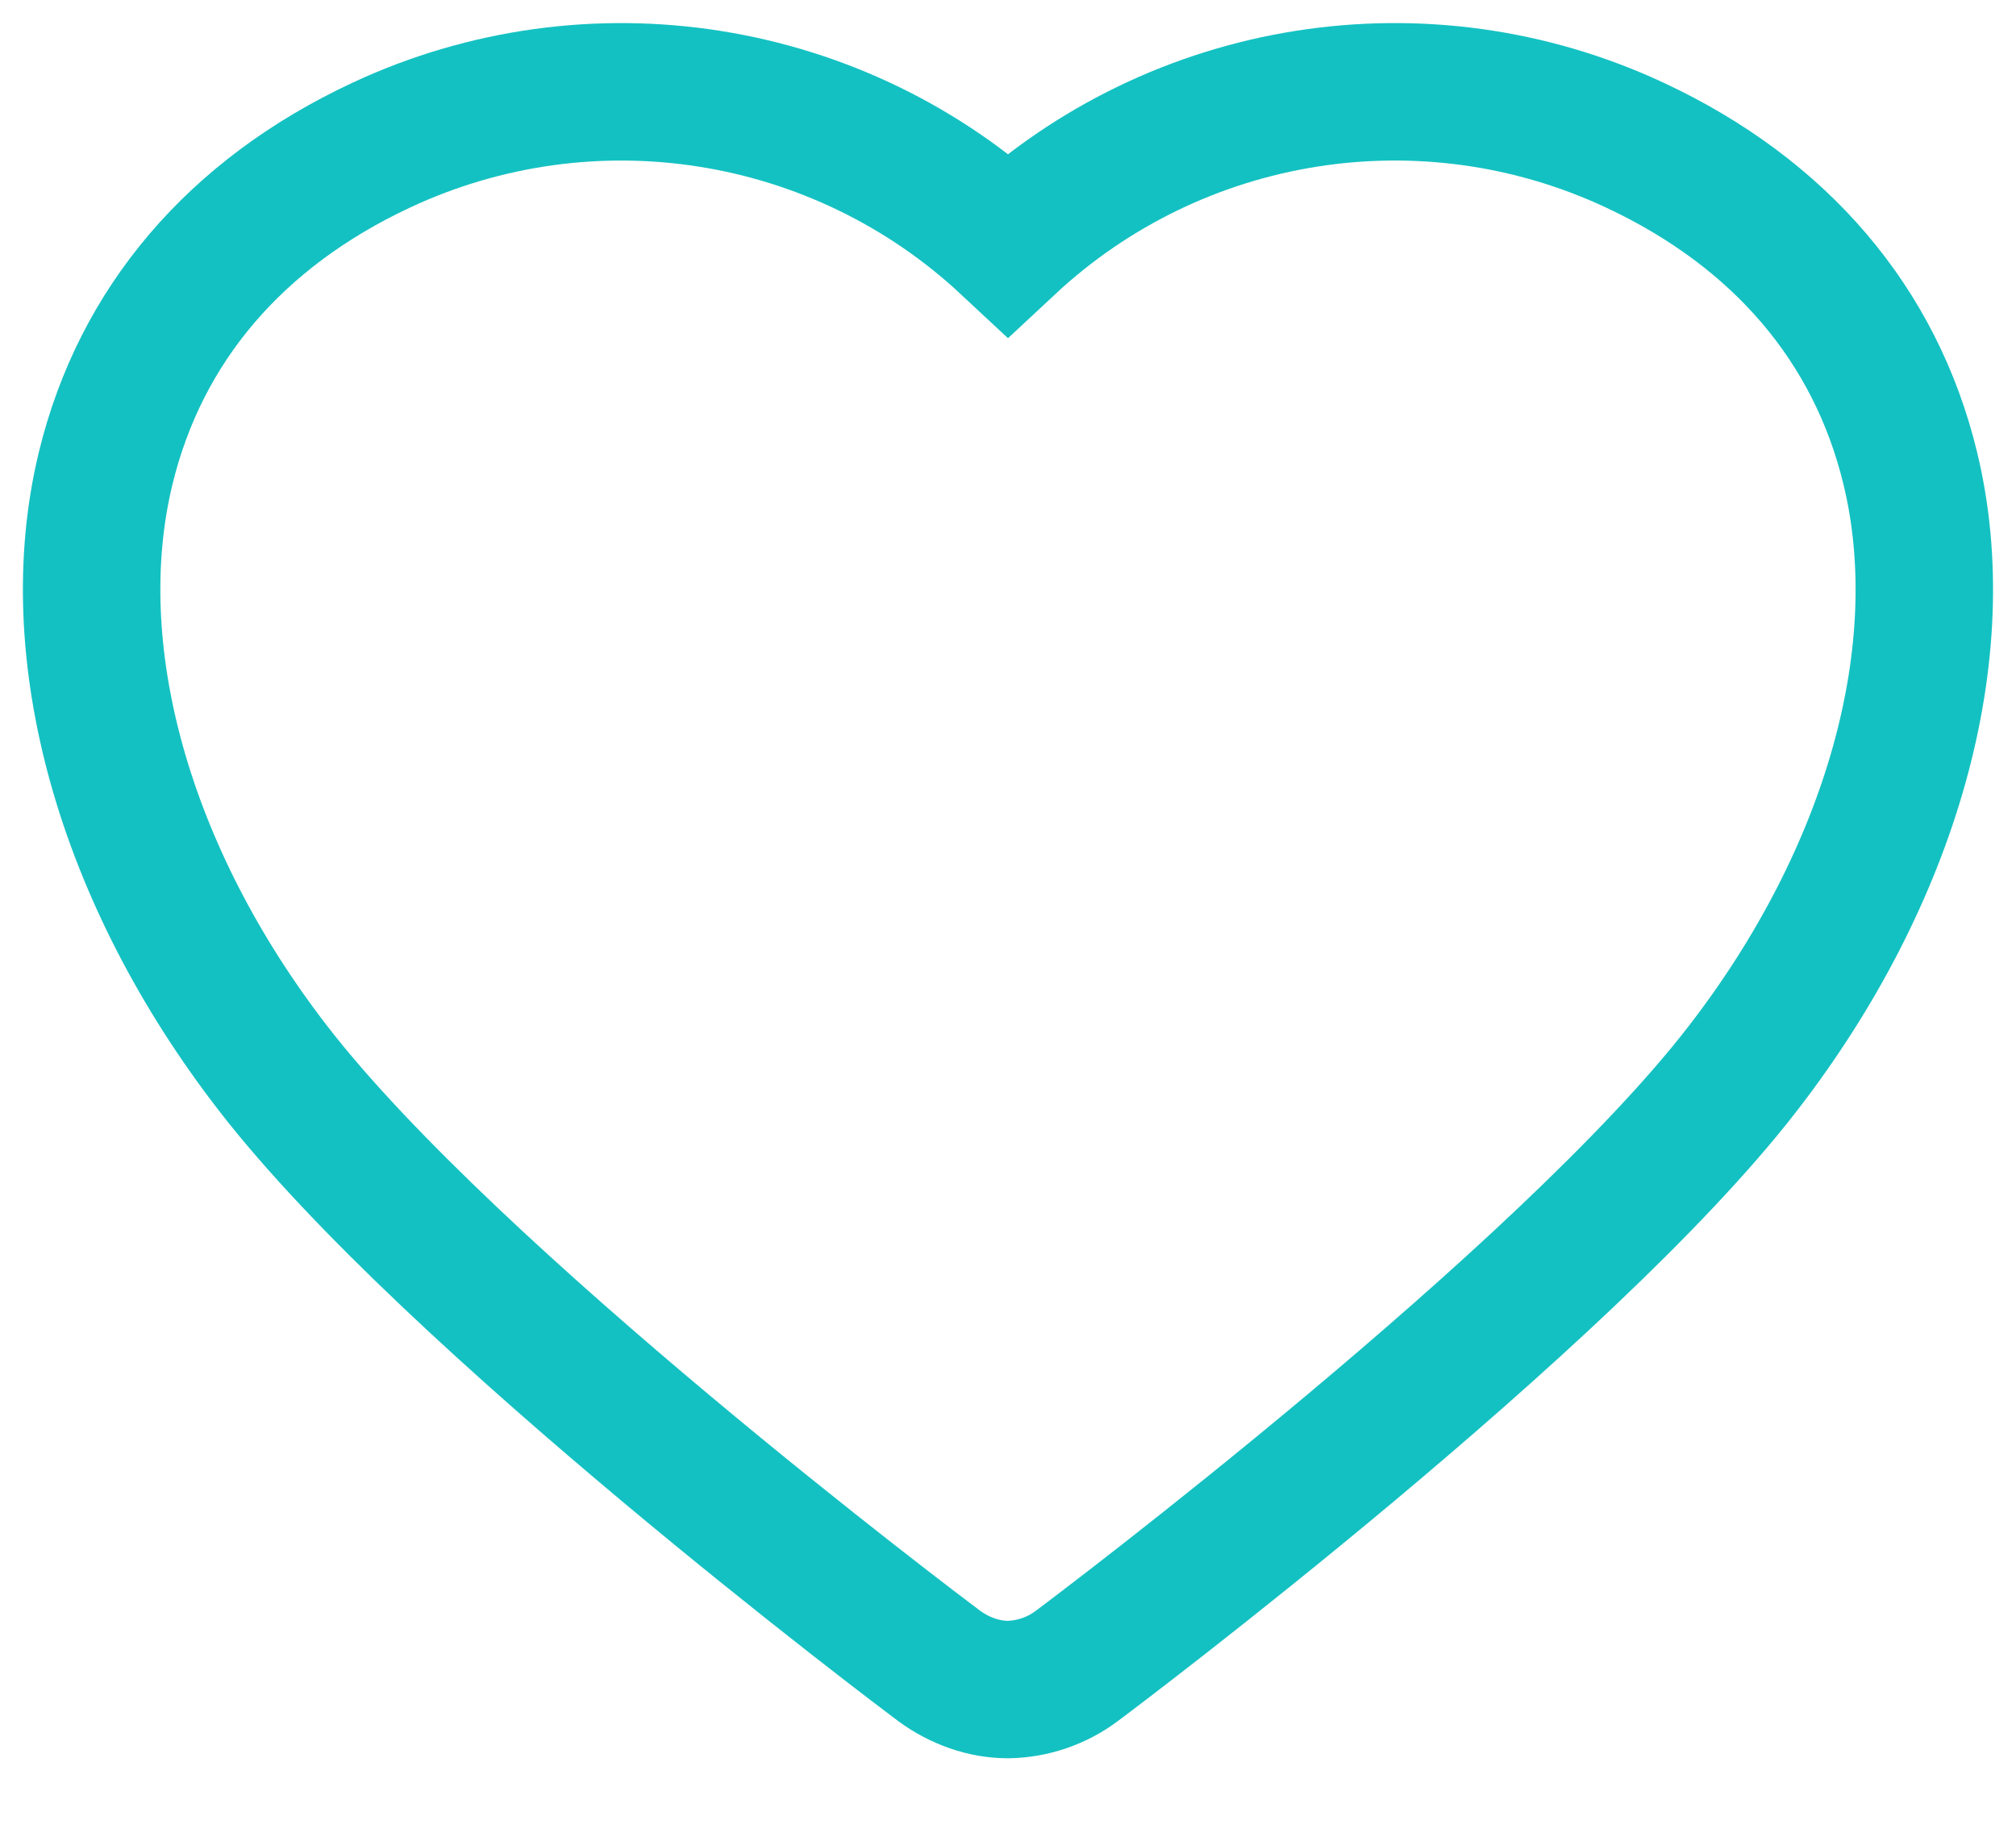
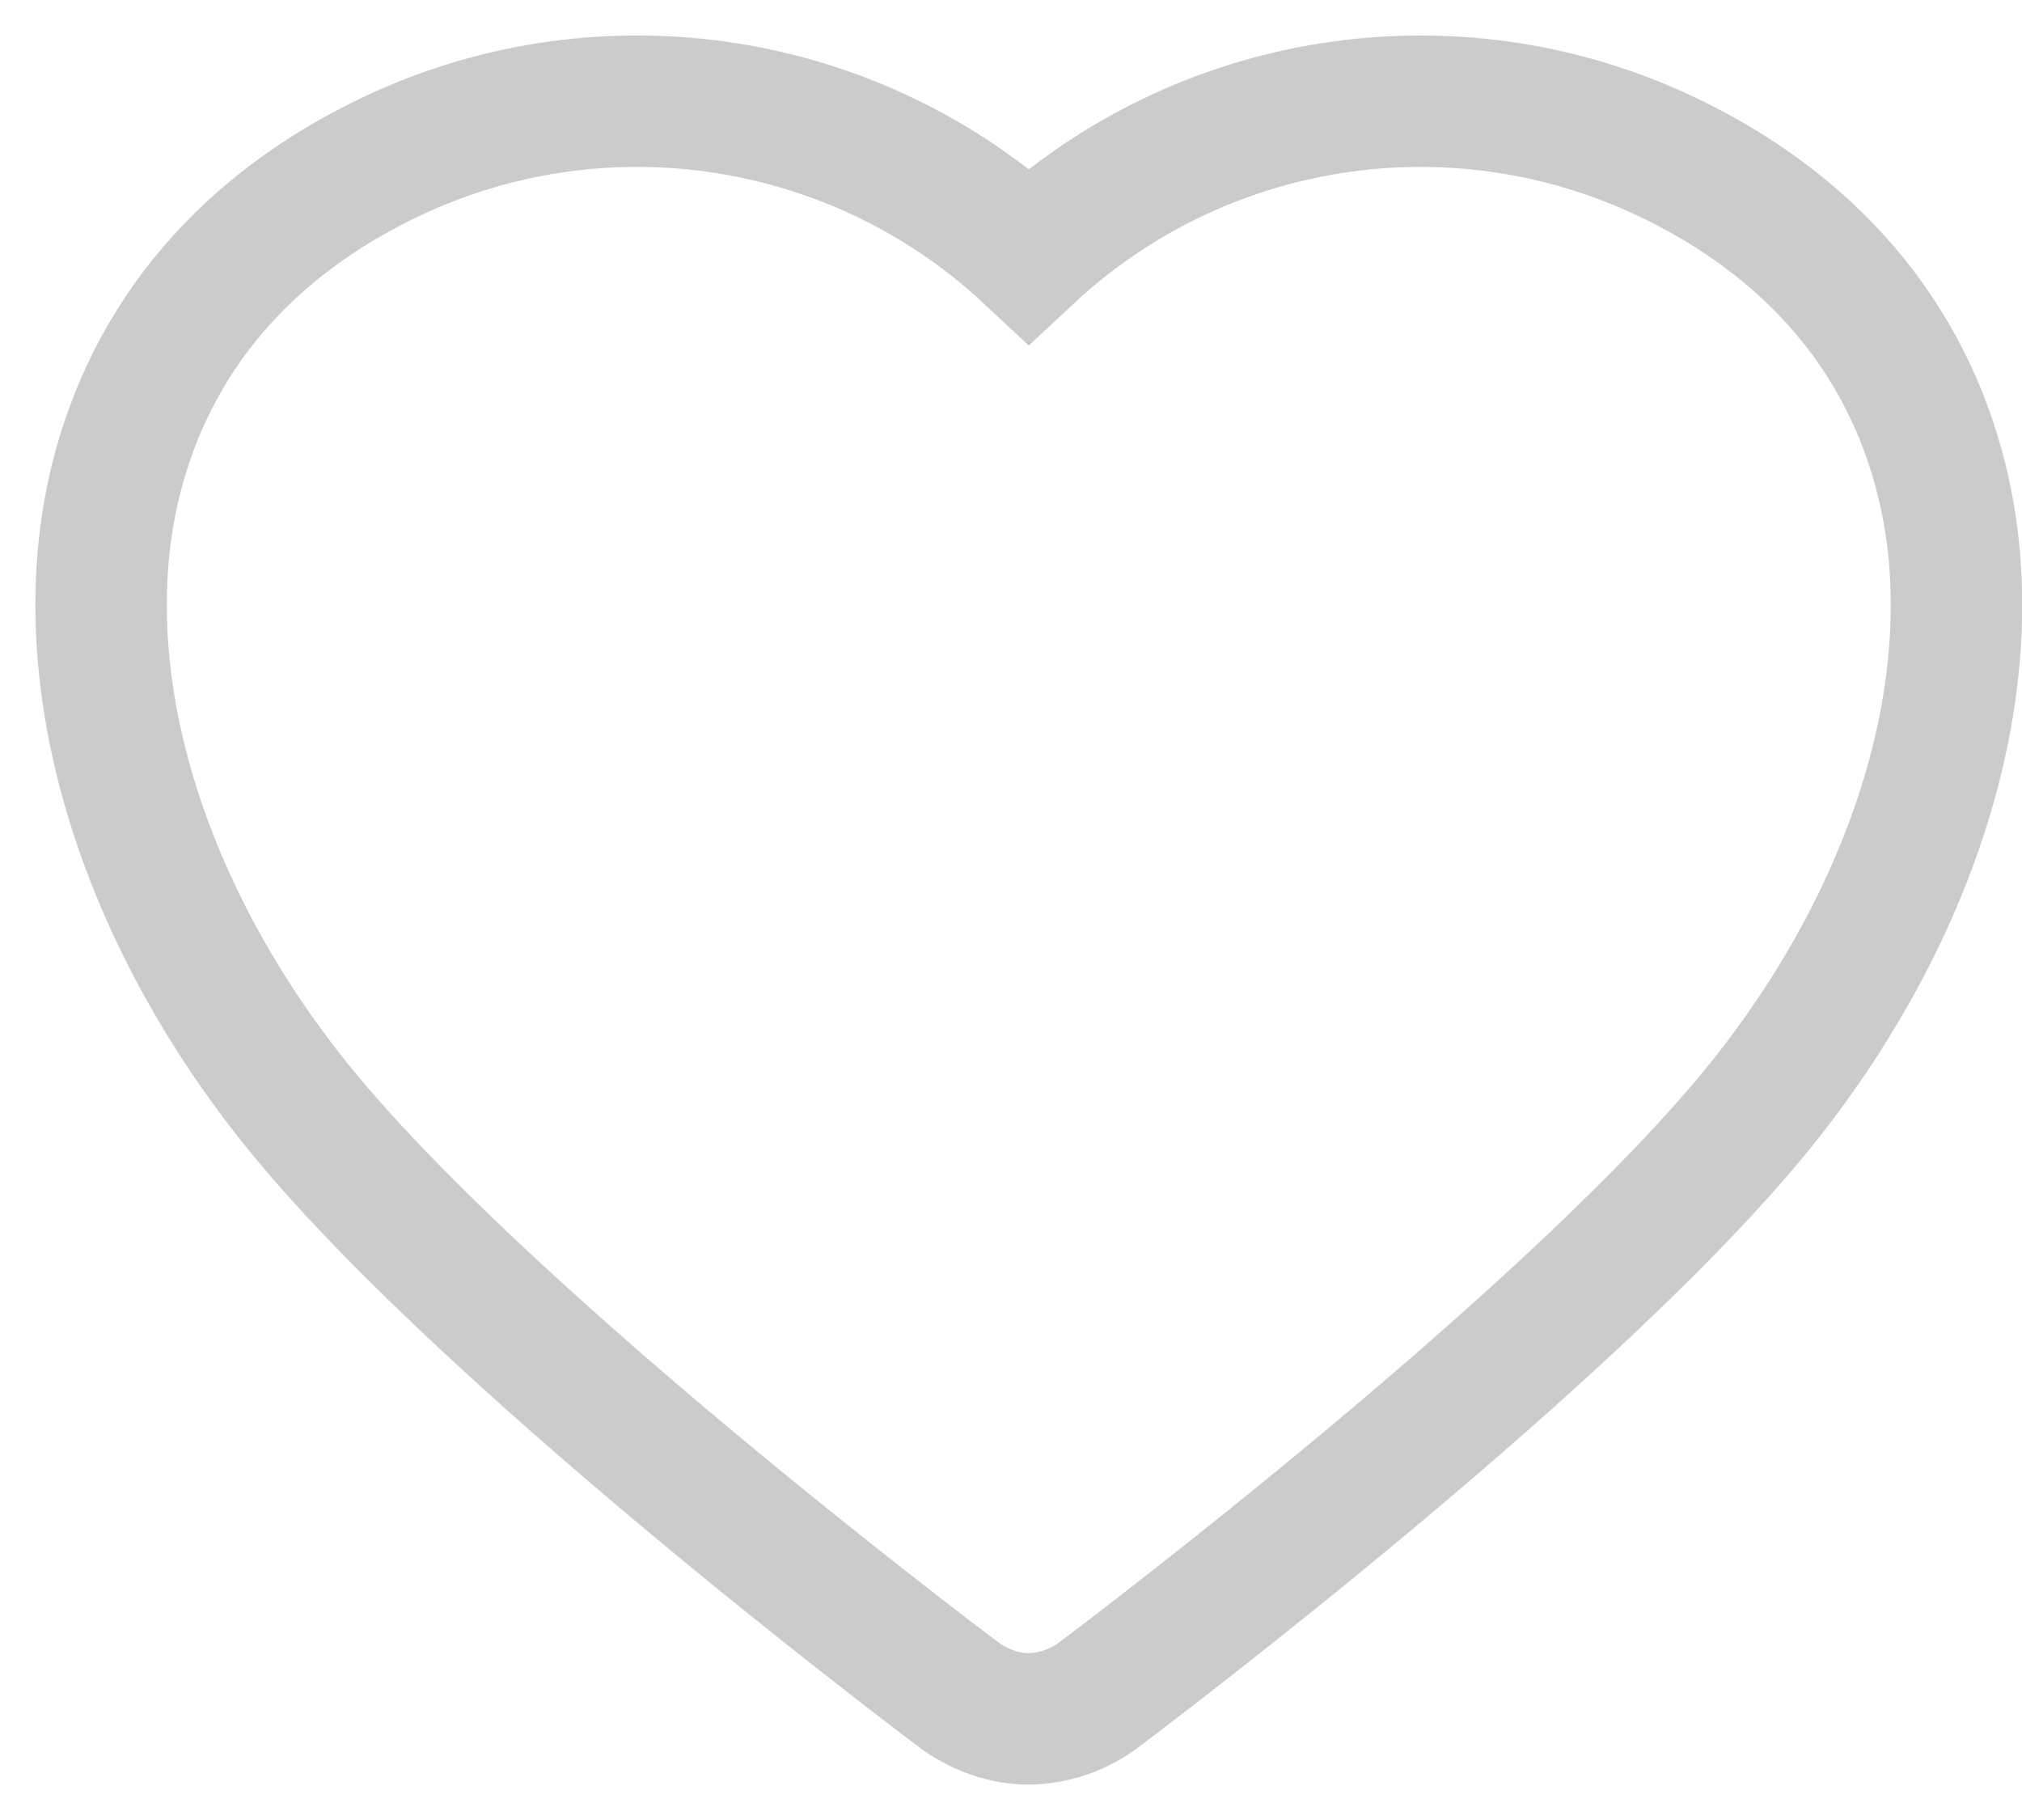
- <svg xmlns="http://www.w3.org/2000/svg" width="22" height="20">
-   <path d="M11 18.437c-.264 0-.528-.095-.75-.257-.217-.162-5.33-4.01-7.27-6.522C1.351 9.552.668 7.108 1.153 5.11c.38-1.566 1.418-2.782 3.003-3.524A6.187 6.187 0 0 1 11 2.665a6.188 6.188 0 0 1 6.843-1.08c1.586.742 2.624 1.958 3.003 3.524.486 1.999-.197 4.443-1.827 6.55-1.937 2.51-7.052 6.36-7.269 6.521a1.289 1.289 0 0 1-.75.257z" stroke="#14C1C2" stroke-width="1.5" fill="none" fill-rule="evenodd" />
+ <svg xmlns="http://www.w3.org/2000/svg" width="20" height="18">
+   <path d="M10.176 17c-.242 0-.485-.087-.688-.235-.2-.15-4.892-3.68-6.671-5.985C1.322 8.847.696 6.604 1.14 4.77c.349-1.437 1.301-2.552 2.756-3.234a5.677 5.677 0 0 1 6.28.992 5.678 5.678 0 0 1 6.28-.992c1.454.682 2.407 1.797 2.755 3.234.446 1.834-.181 4.077-1.677 6.01-1.778 2.305-6.471 5.836-6.67 5.985a1.182 1.182 0 0 1-.688.235z" stroke="#CBCBCB" stroke-width="1.3" fill="none" fill-rule="evenodd" />
</svg>
